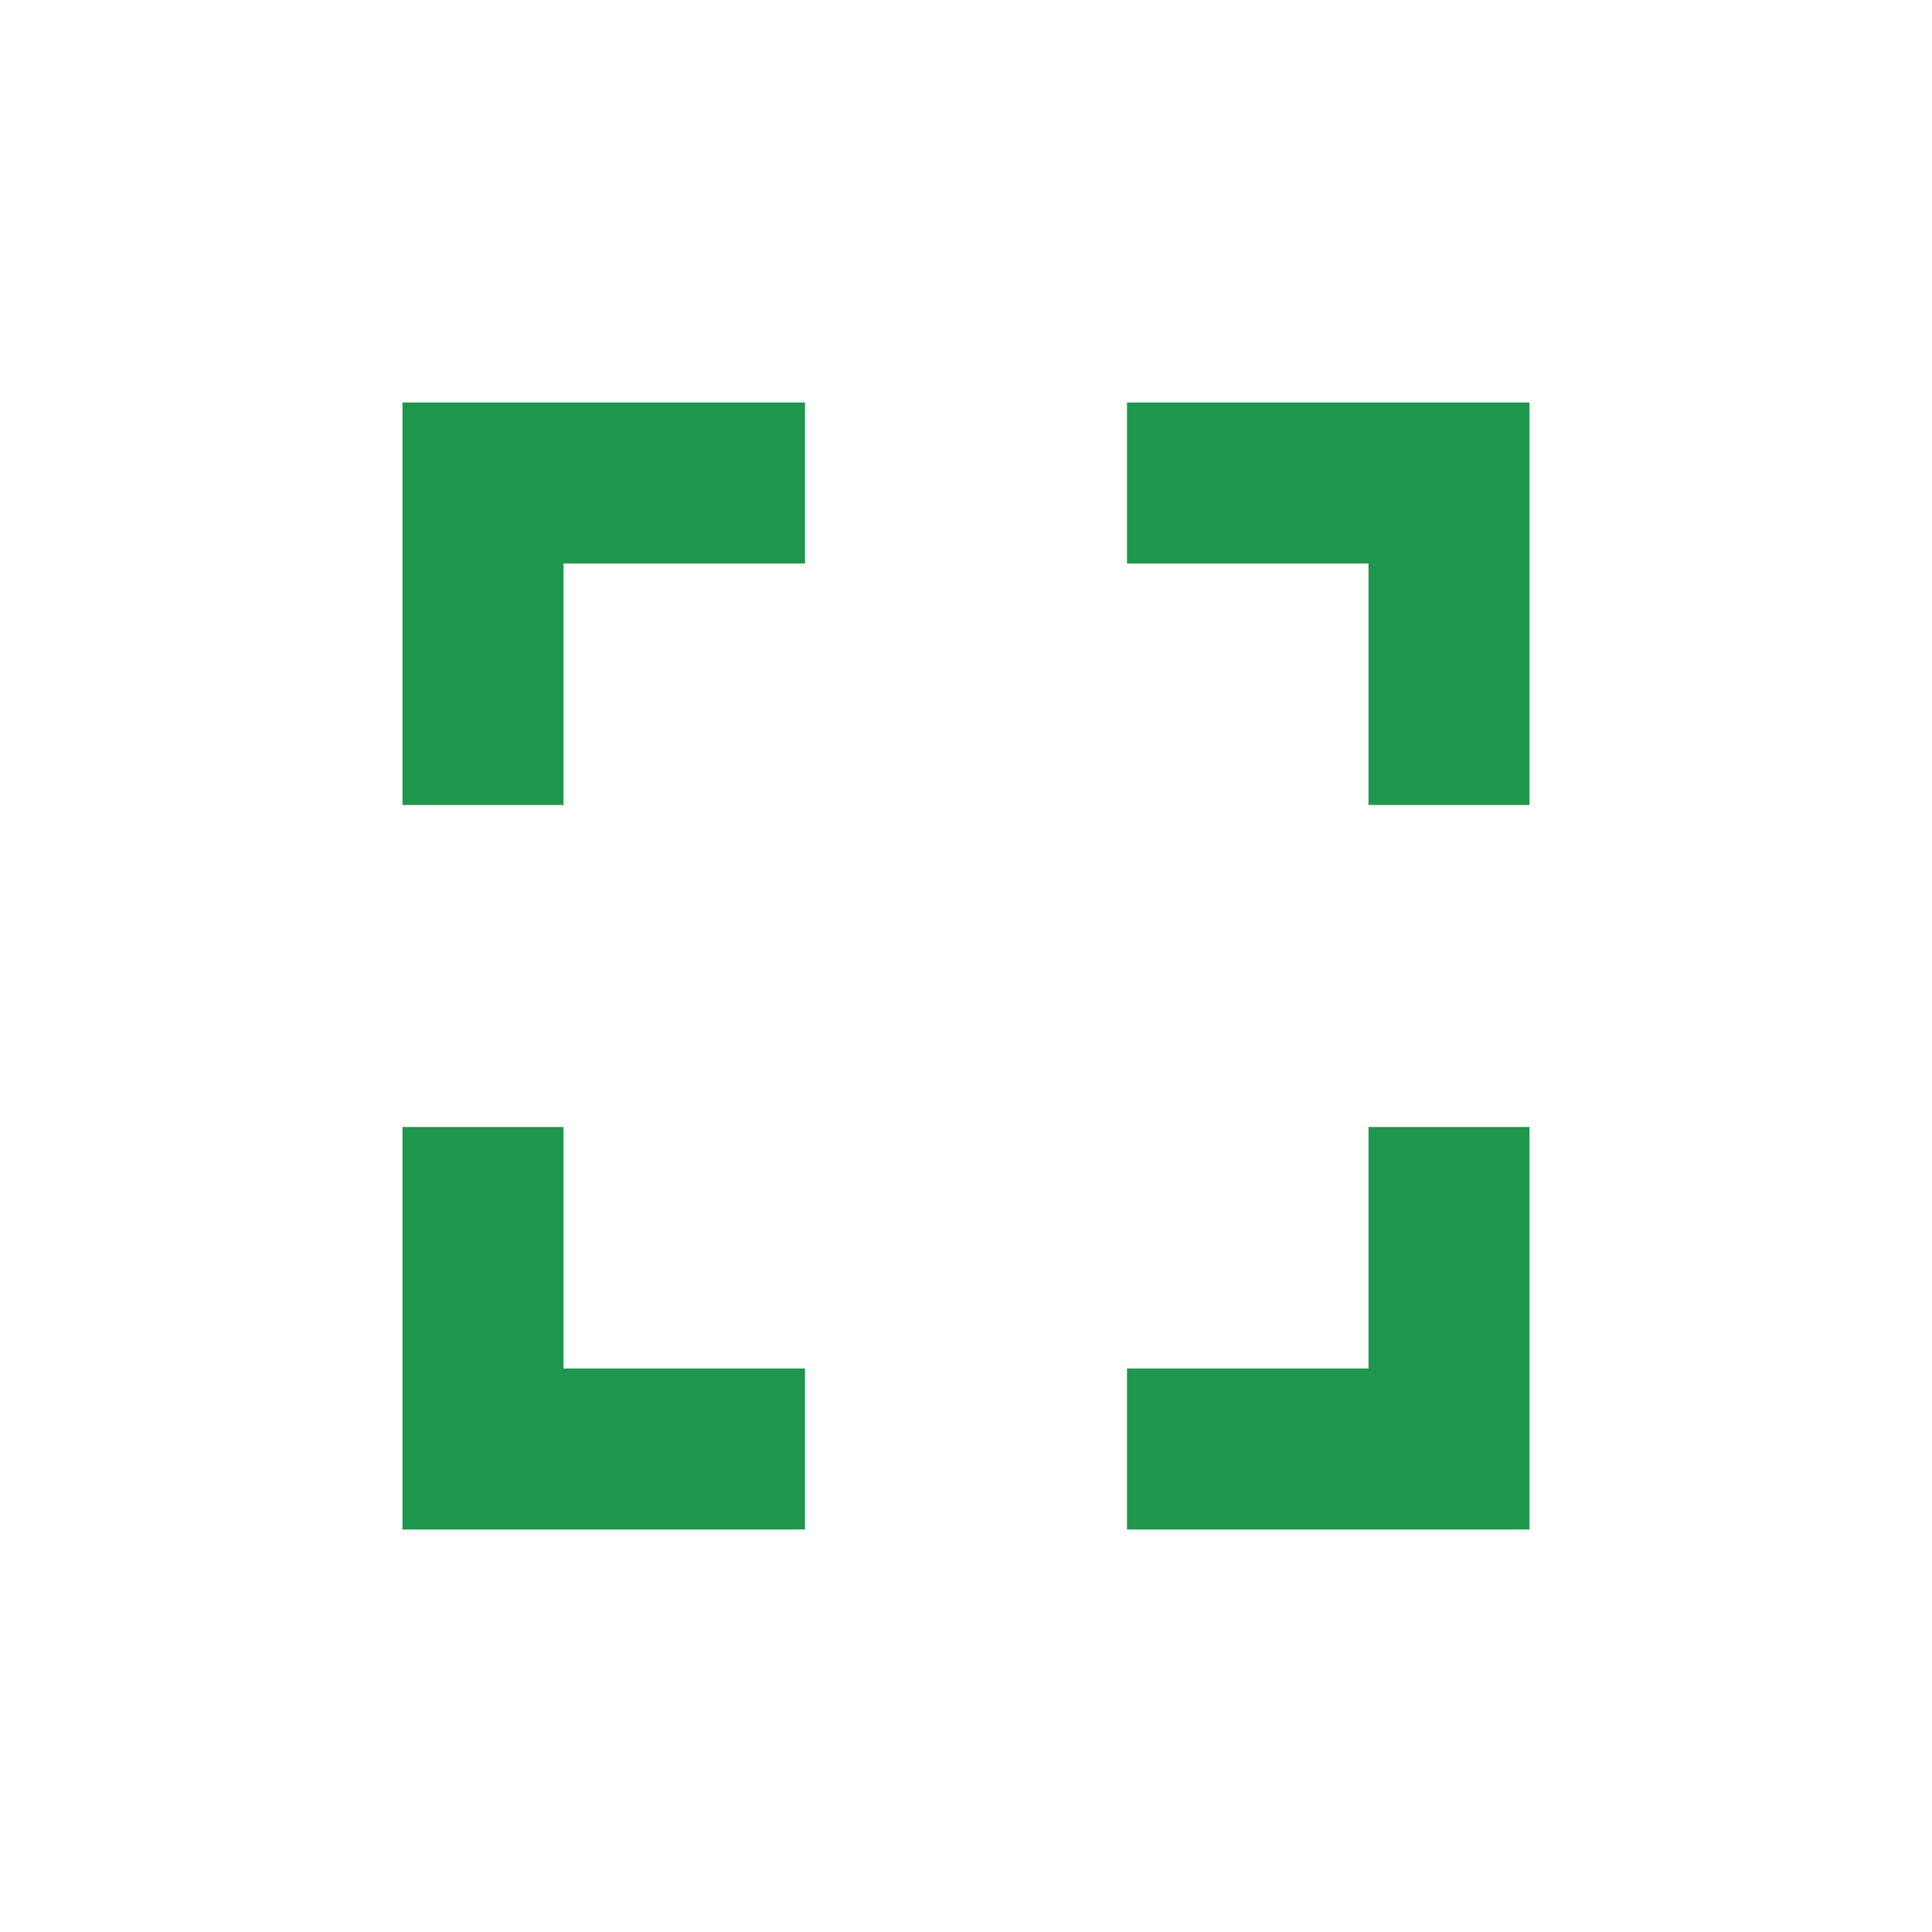
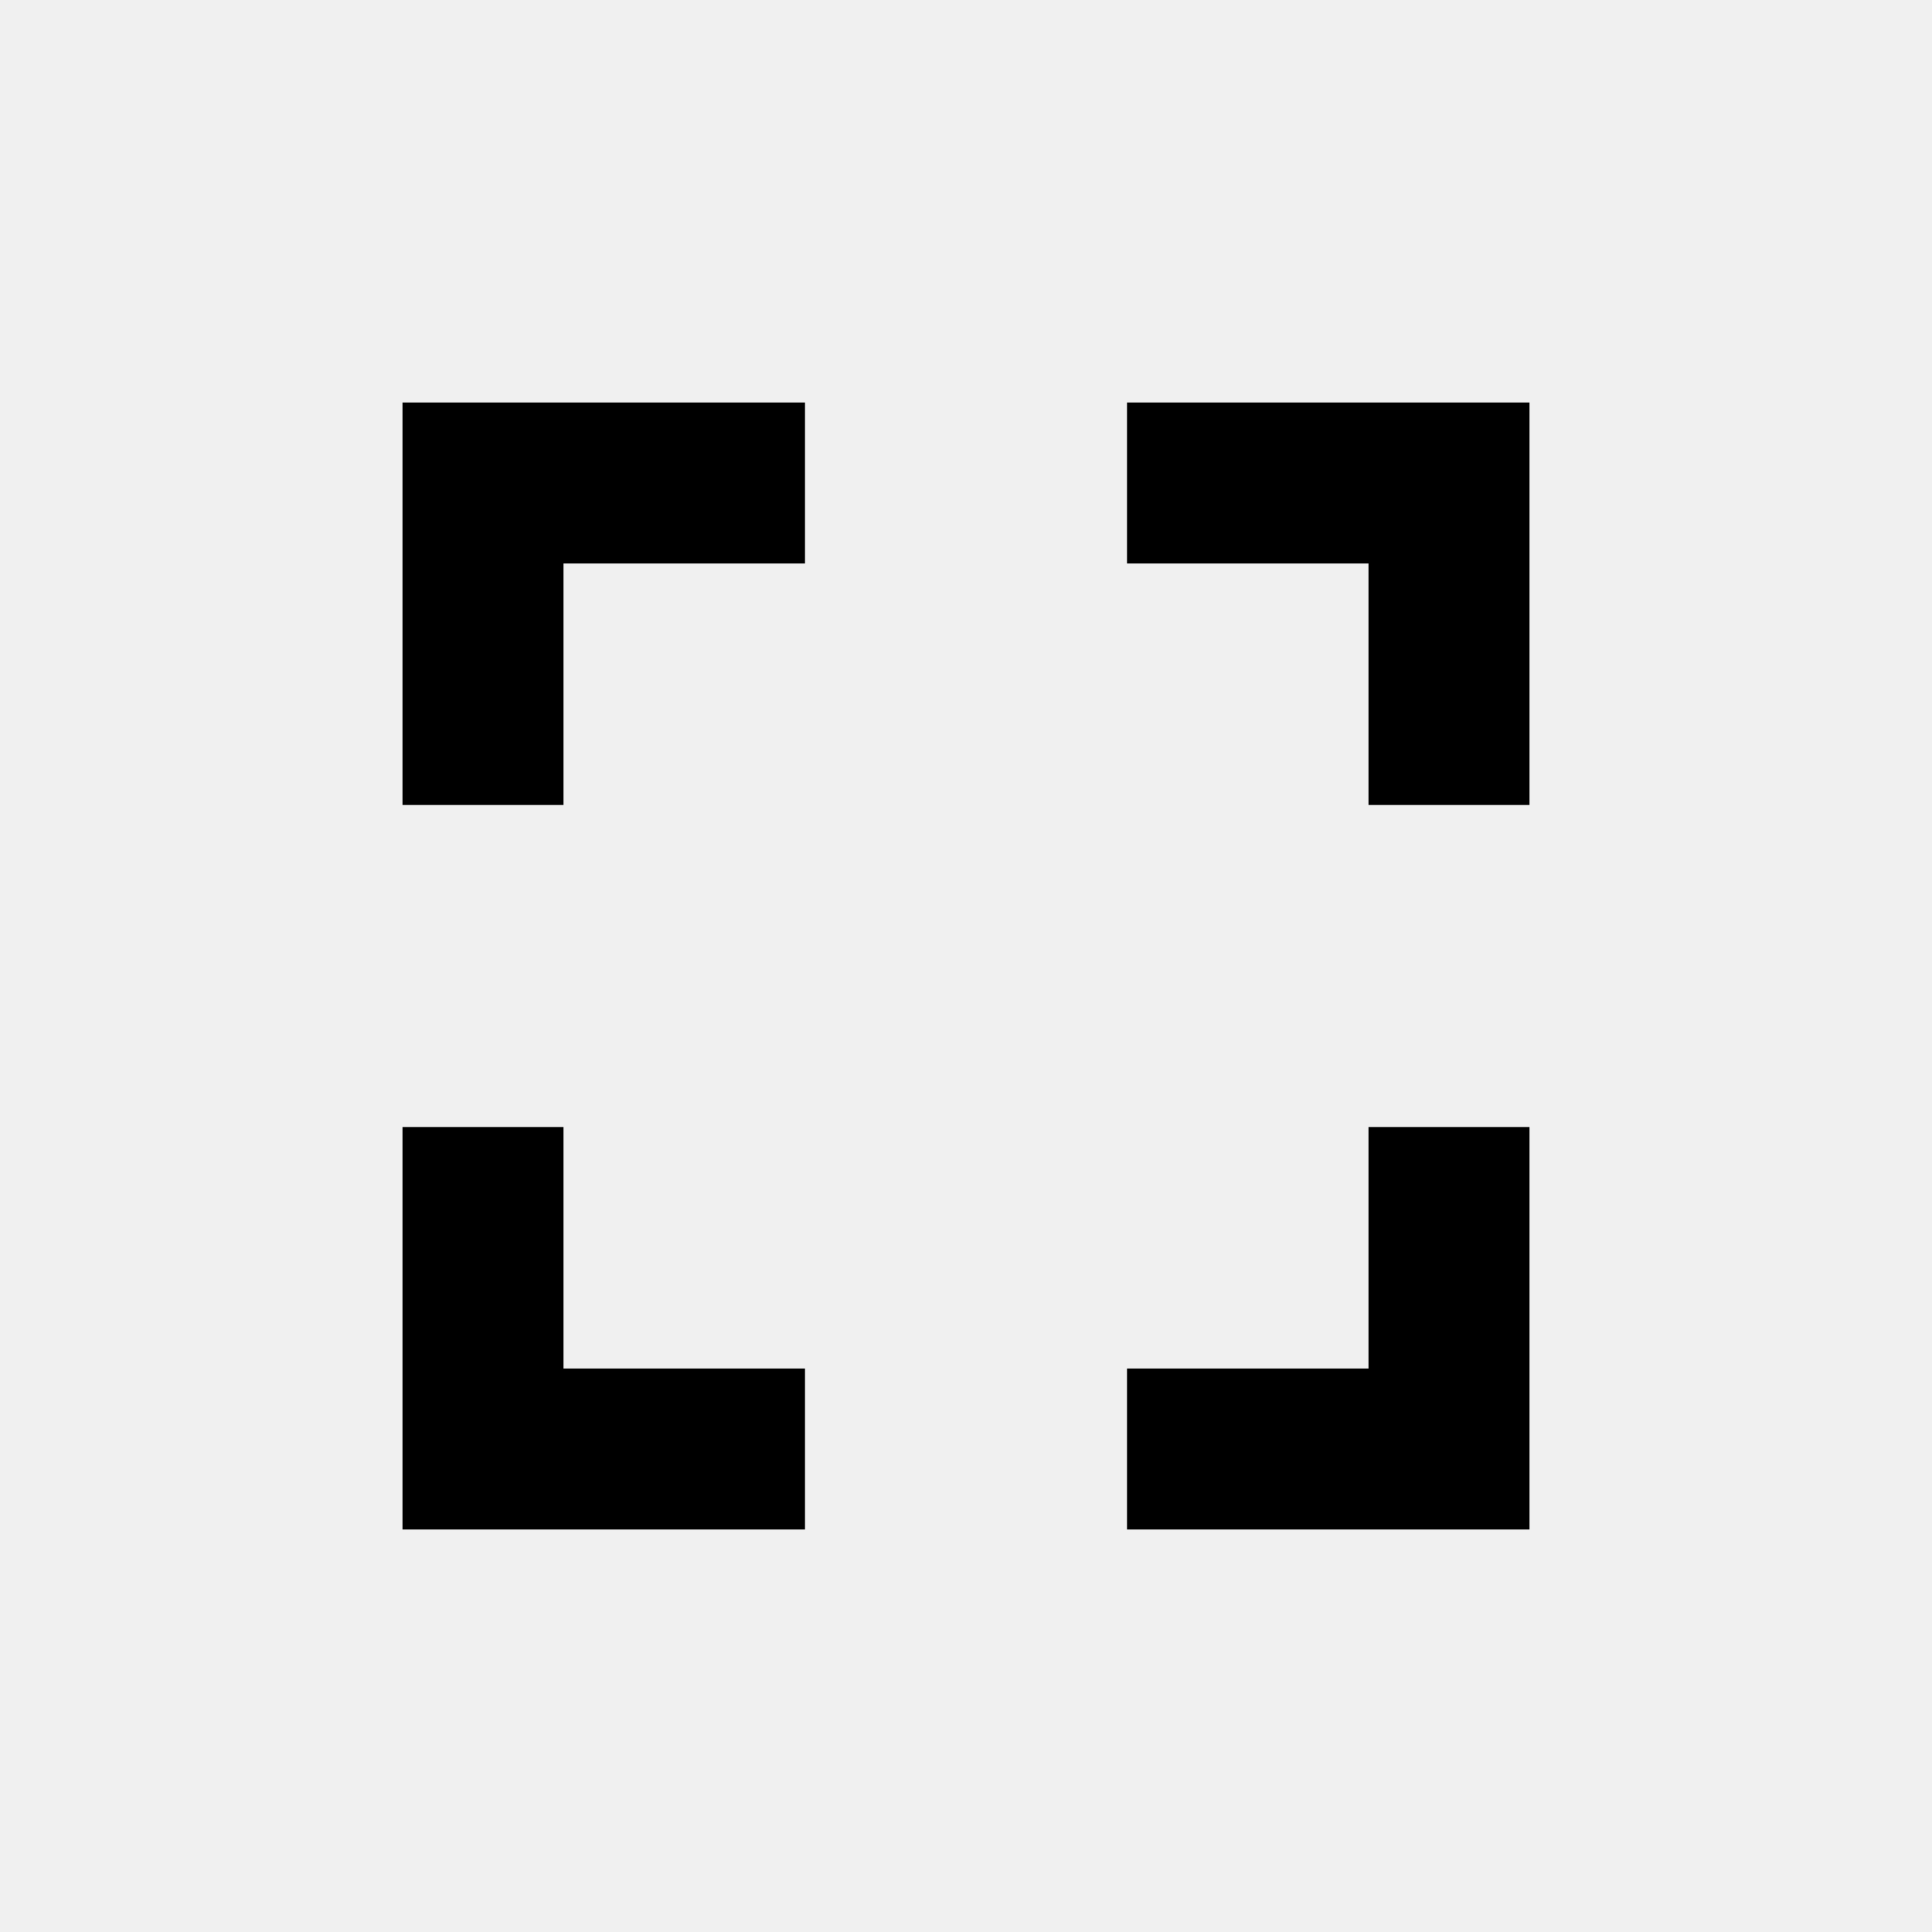
<svg xmlns="http://www.w3.org/2000/svg" width="24" height="24" viewBox="0 0 24 24">
-   <path d="M0 0h24v24H0z" fill="#fff" />
-   <path d="M7 14H5v5h5v-2H7v-3zm-2-4h2V7h3V5H5v5zm12 7h-3v2h5v-5h-2v3zM14 5v2h3v3h2V5h-5z" fill="#1F964D" />
+   <path d="M0 0h24v24H0z" fill="none" />
+   <path d="M7 14H5v5h5v-2H7v-3zm-2-4h2V7h3V5H5v5zm12 7h-3v2h5v-5h-2v3zM14 5v2h3v3h2V5h-5z" />
</svg>
